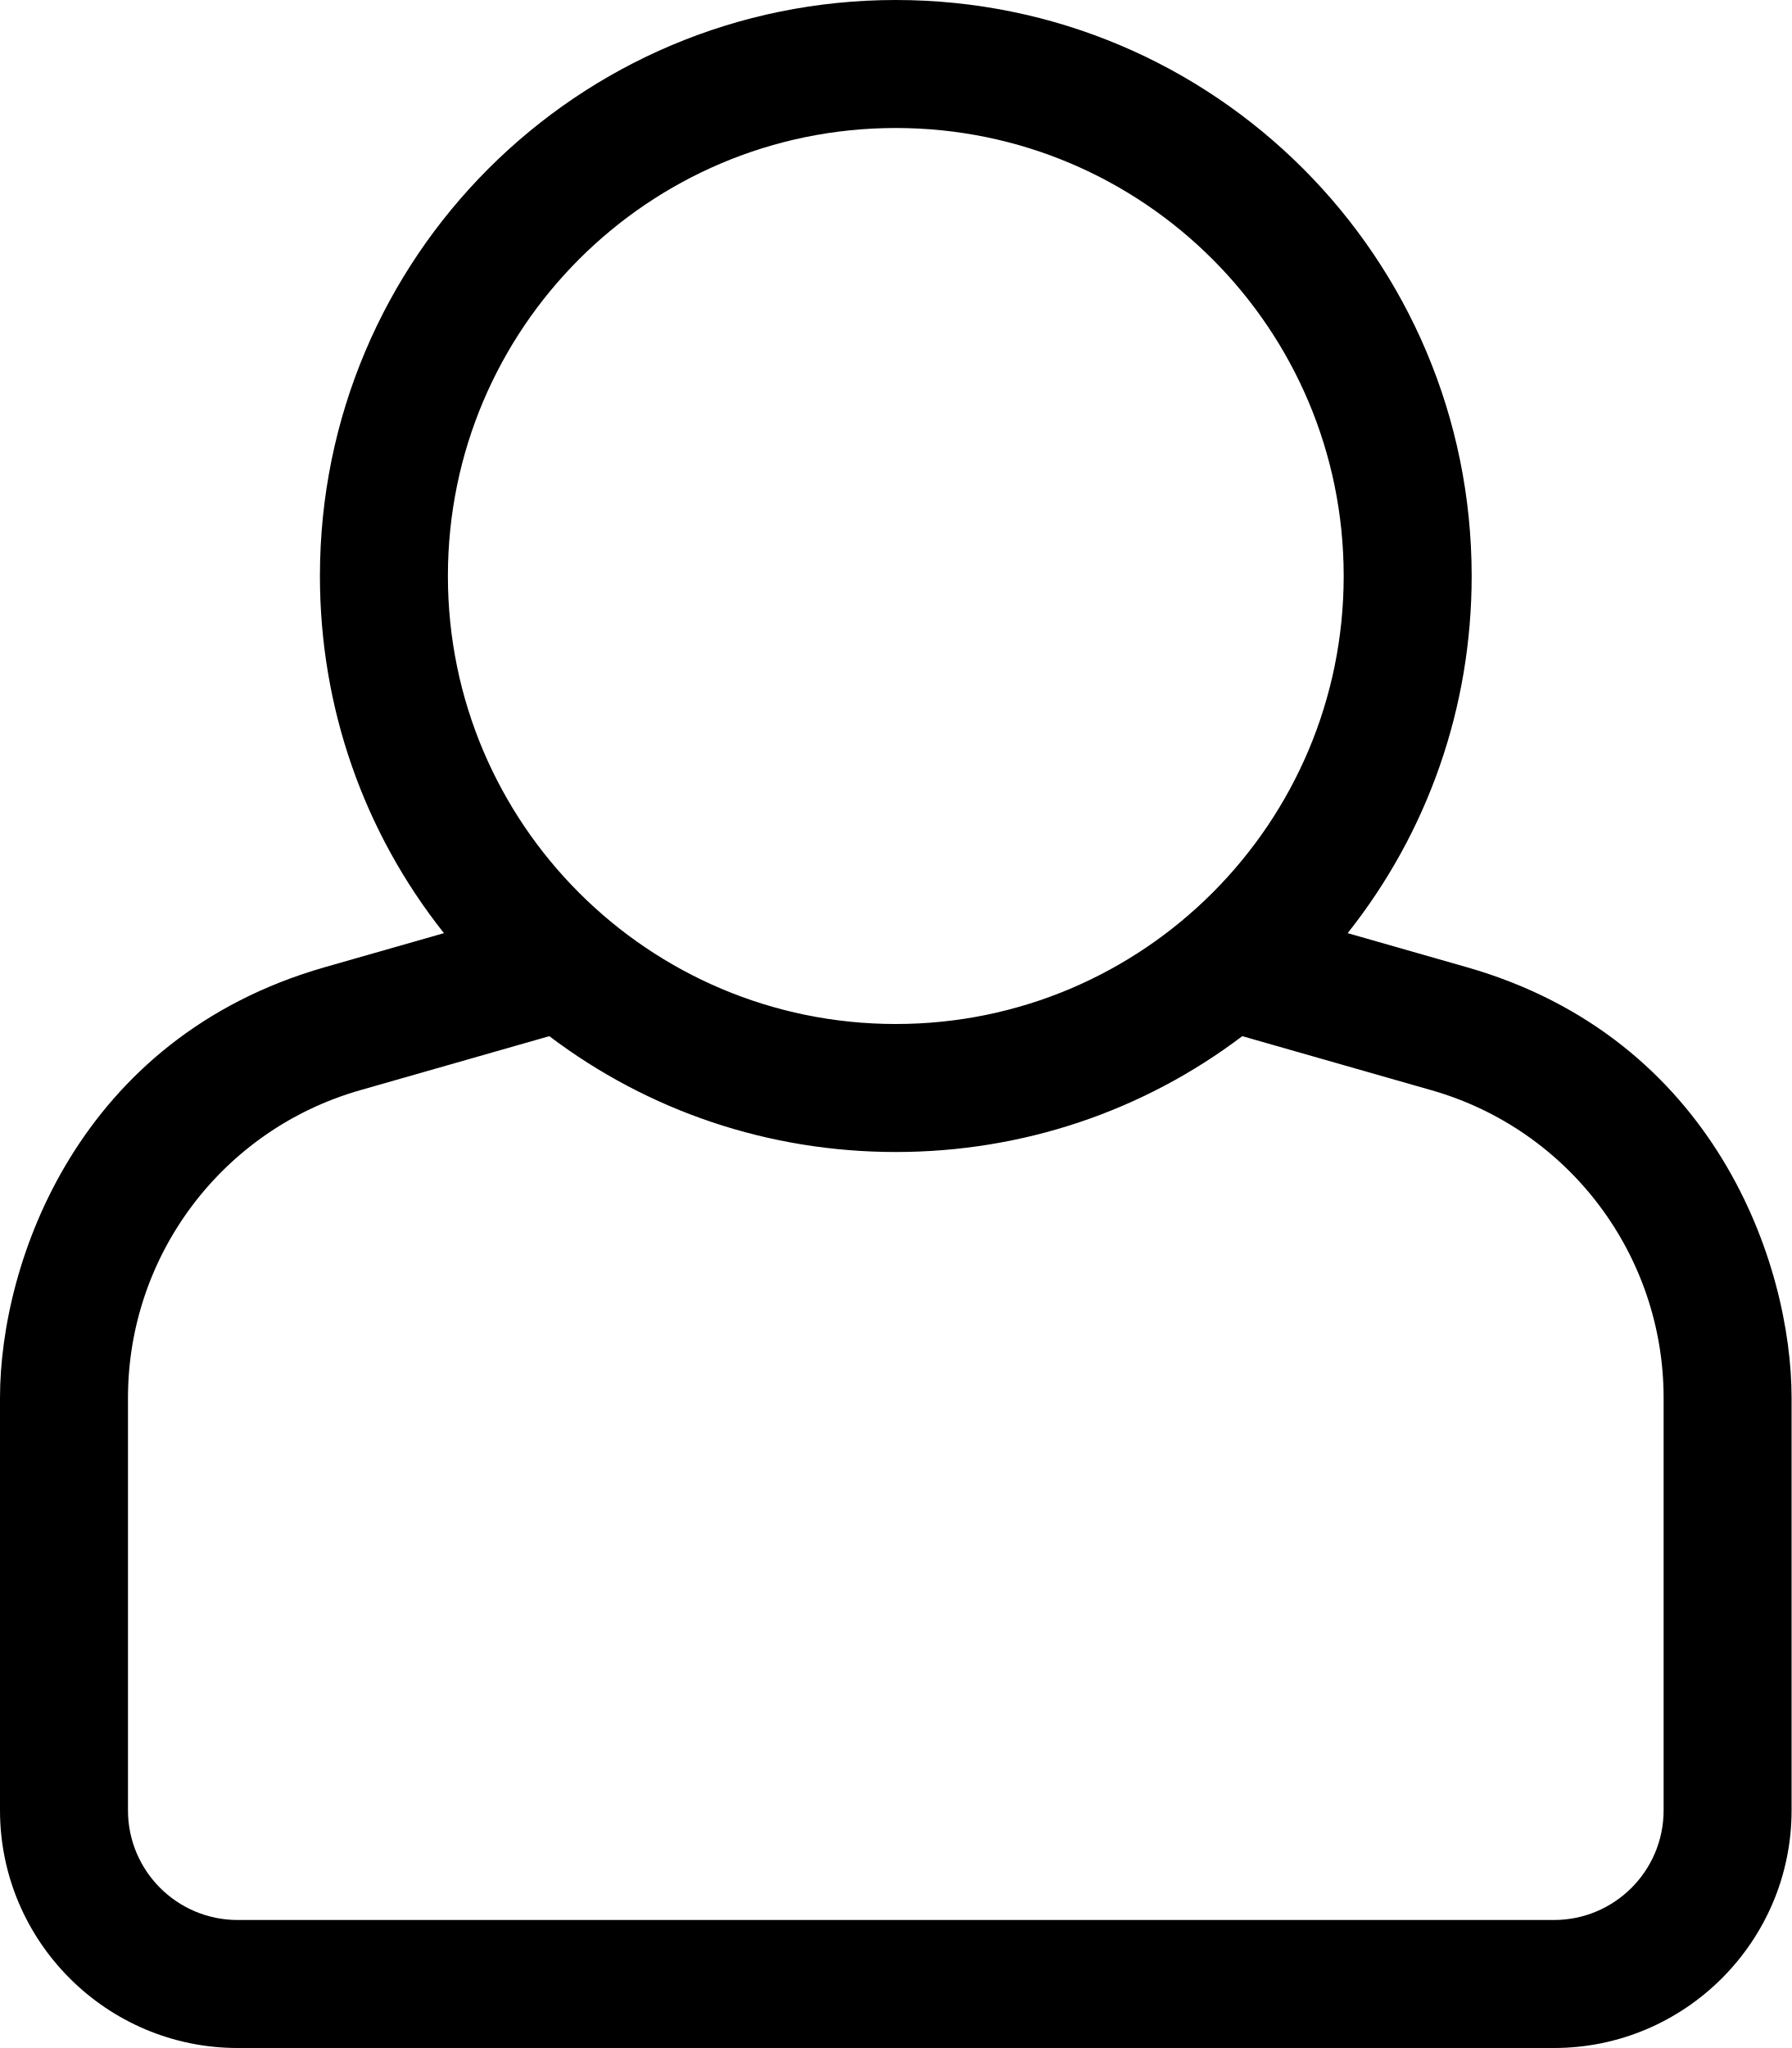
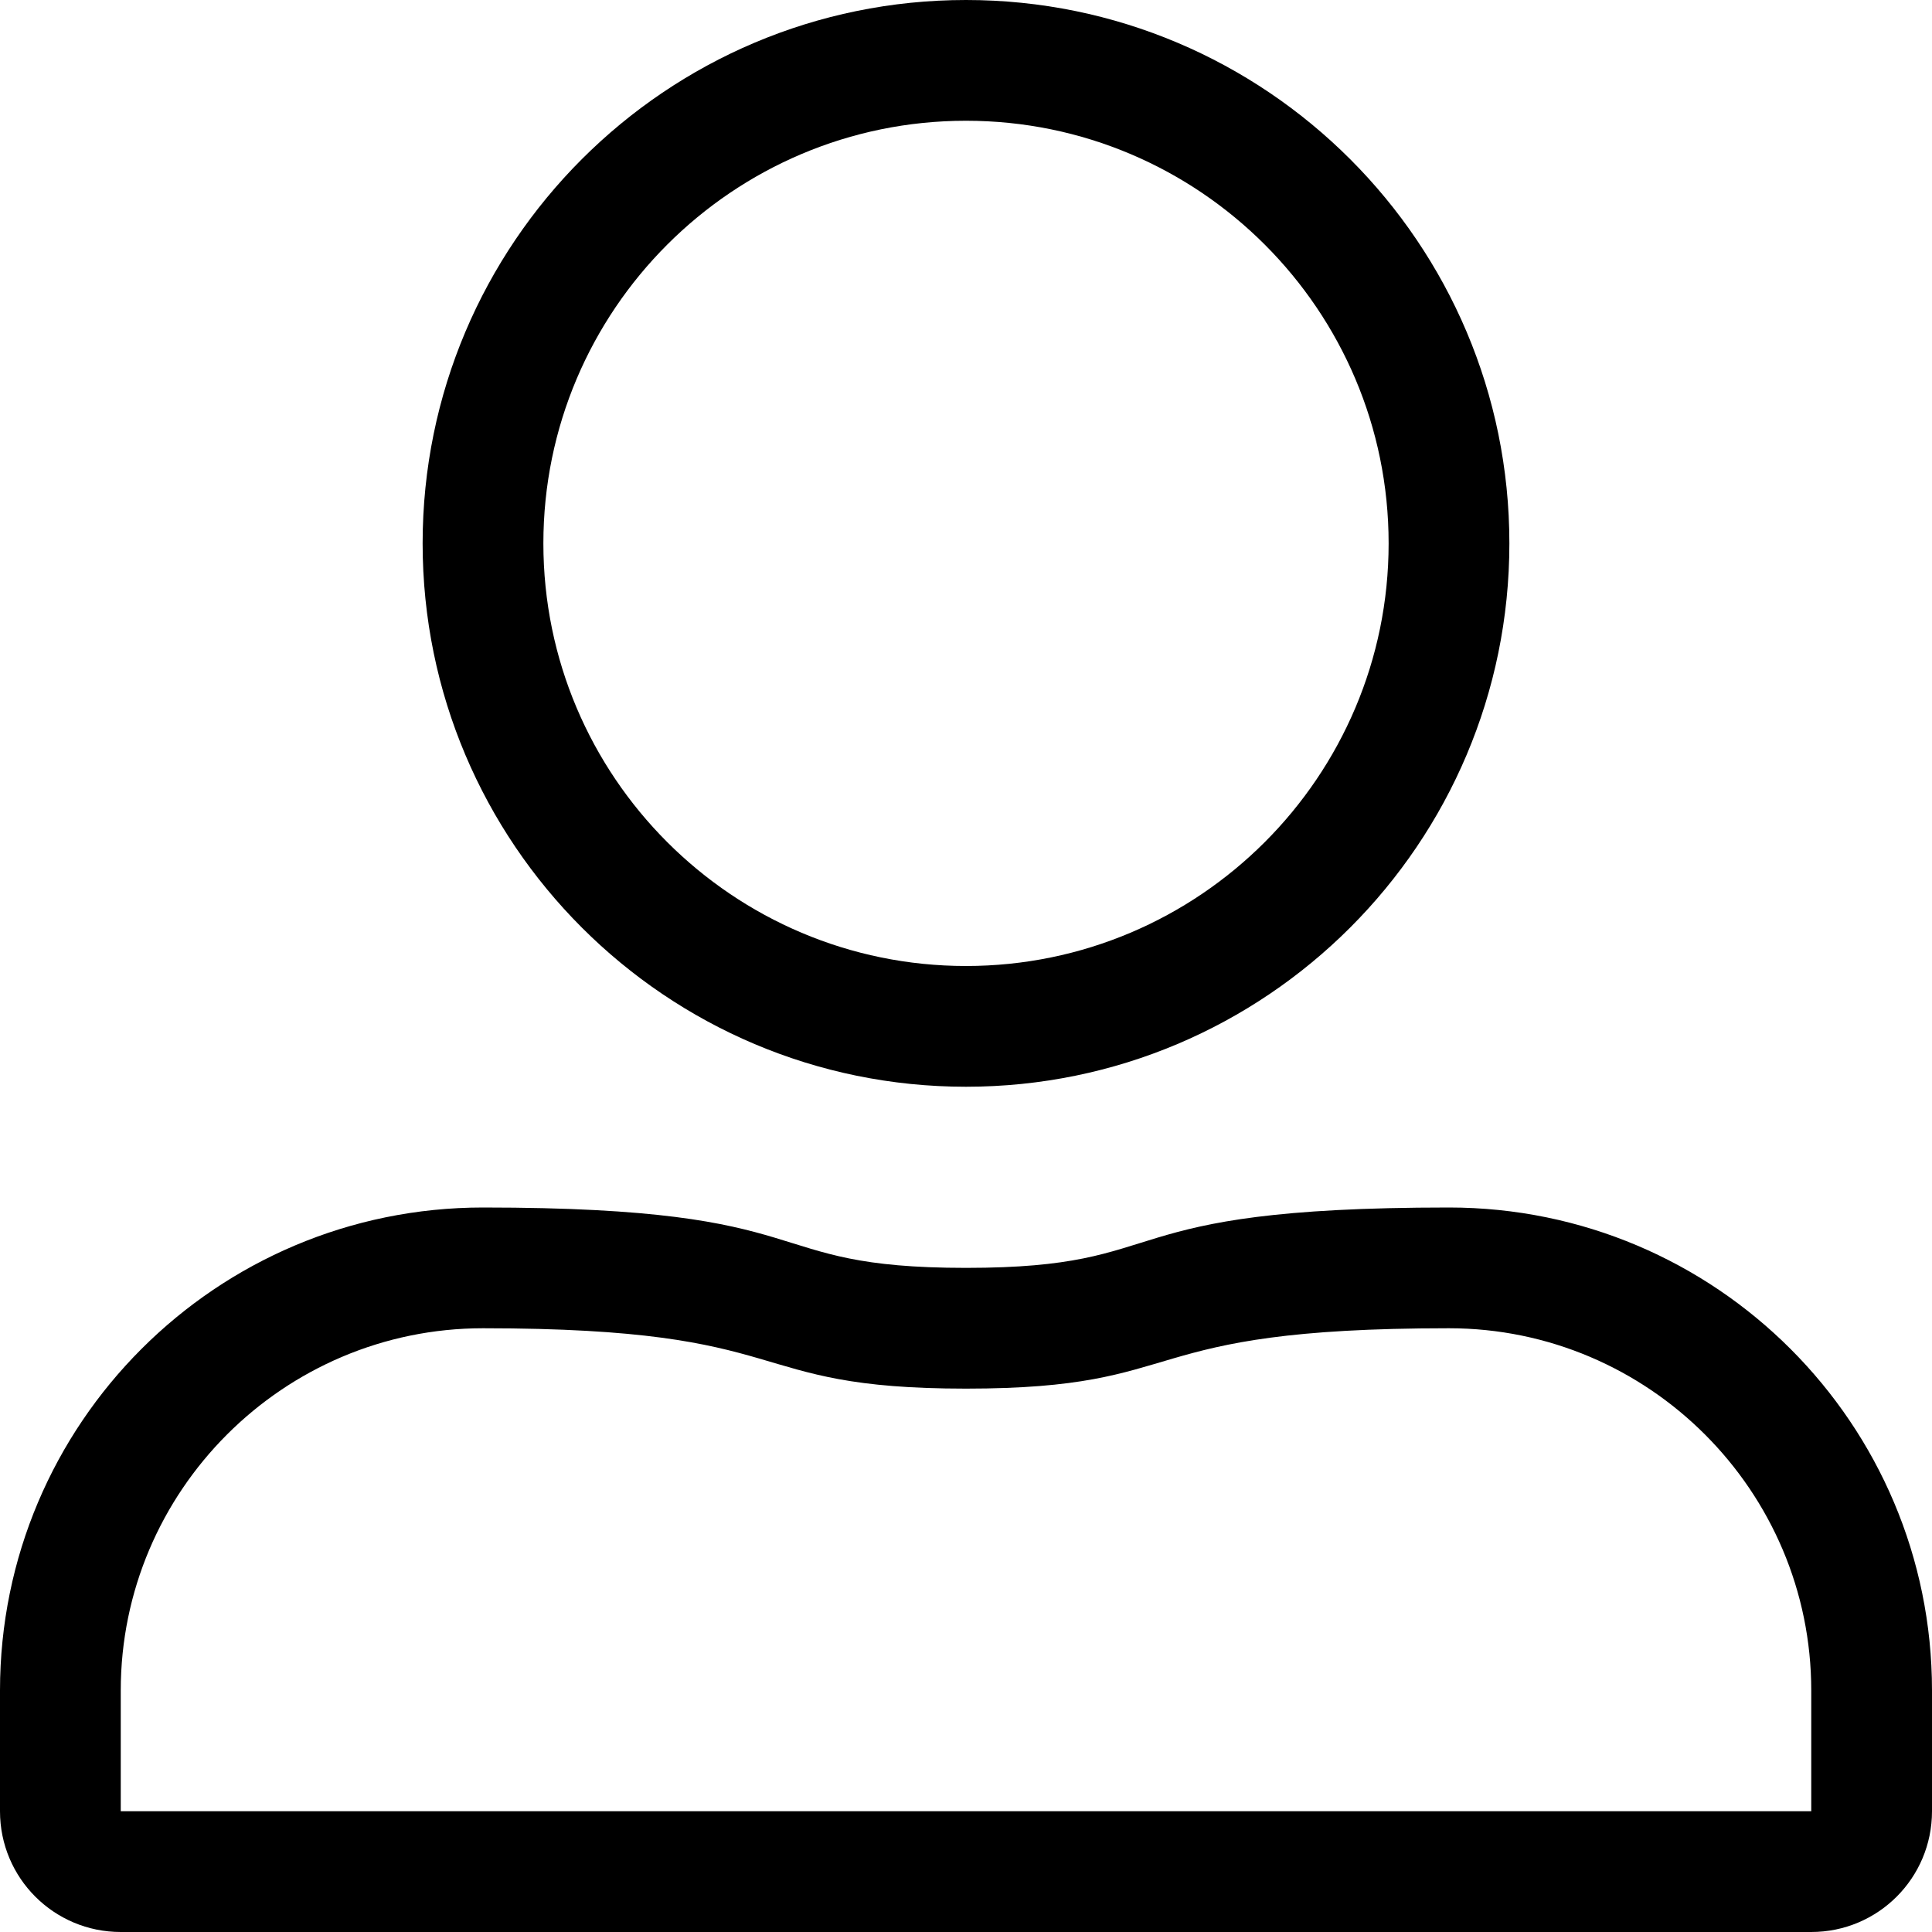
- <svg xmlns="http://www.w3.org/2000/svg" viewBox="0 0 448 512">
-   <path d="M366.769 241.796l-29.779-8.508C357.087 207.959 368 176.82 368 144 368 64.475 303.662 0 224 0 144.475 0 80 64.338 80 144c0 32.82 10.913 63.959 31.01 89.288l-29.779 8.508C19.49 259.437 0 315.585 0 349.487v103.084C0 485.34 26.659 512 59.428 512h329.143c32.77 0 59.429-26.66 59.429-59.429V349.487c0-33.198-18.981-89.905-81.231-107.691zM224 32c61.856 0 112 50.144 112 112s-50.144 112-112 112-112-50.144-112-112S162.144 32 224 32zm192 420.571C416 467.72 403.72 480 388.572 480H59.428C44.28 480 32 467.72 32 452.571V349.487c0-35.718 23.678-67.109 58.022-76.922l47.337-13.525C162.196 277.827 192.314 288 224 288s61.804-10.173 86.641-28.96l47.337 13.525C392.322 282.378 416 313.769 416 349.487v103.084z" />
+ <svg xmlns="http://www.w3.org/2000/svg" viewBox="0 0 512 512">
+   <path d="M256 32c61.8 0 112 50.2 112 112s-50.2 112-112 112-112-50.2-112-112S194.2 32 256 32m128 320c52.9 0 96 43.1 96 96v32H32v-32c0-52.9 43.1-96 96-96 85 0 67.3 16 128 16 60.9 0 42.9-16 128-16M256 0c-79.5 0-144 64.5-144 144s64.5 144 144 144 144-64.5 144-144S335.5 0 256 0zm128 320c-92.4 0-71 16-128 16-56.8 0-35.7-16-128-16C57.3 320 0 377.3 0 448v32c0 17.7 14.3 32 32 32h448c17.7 0 32-14.3 32-32v-32c0-70.7-57.3-128-128-128z" />
</svg>
